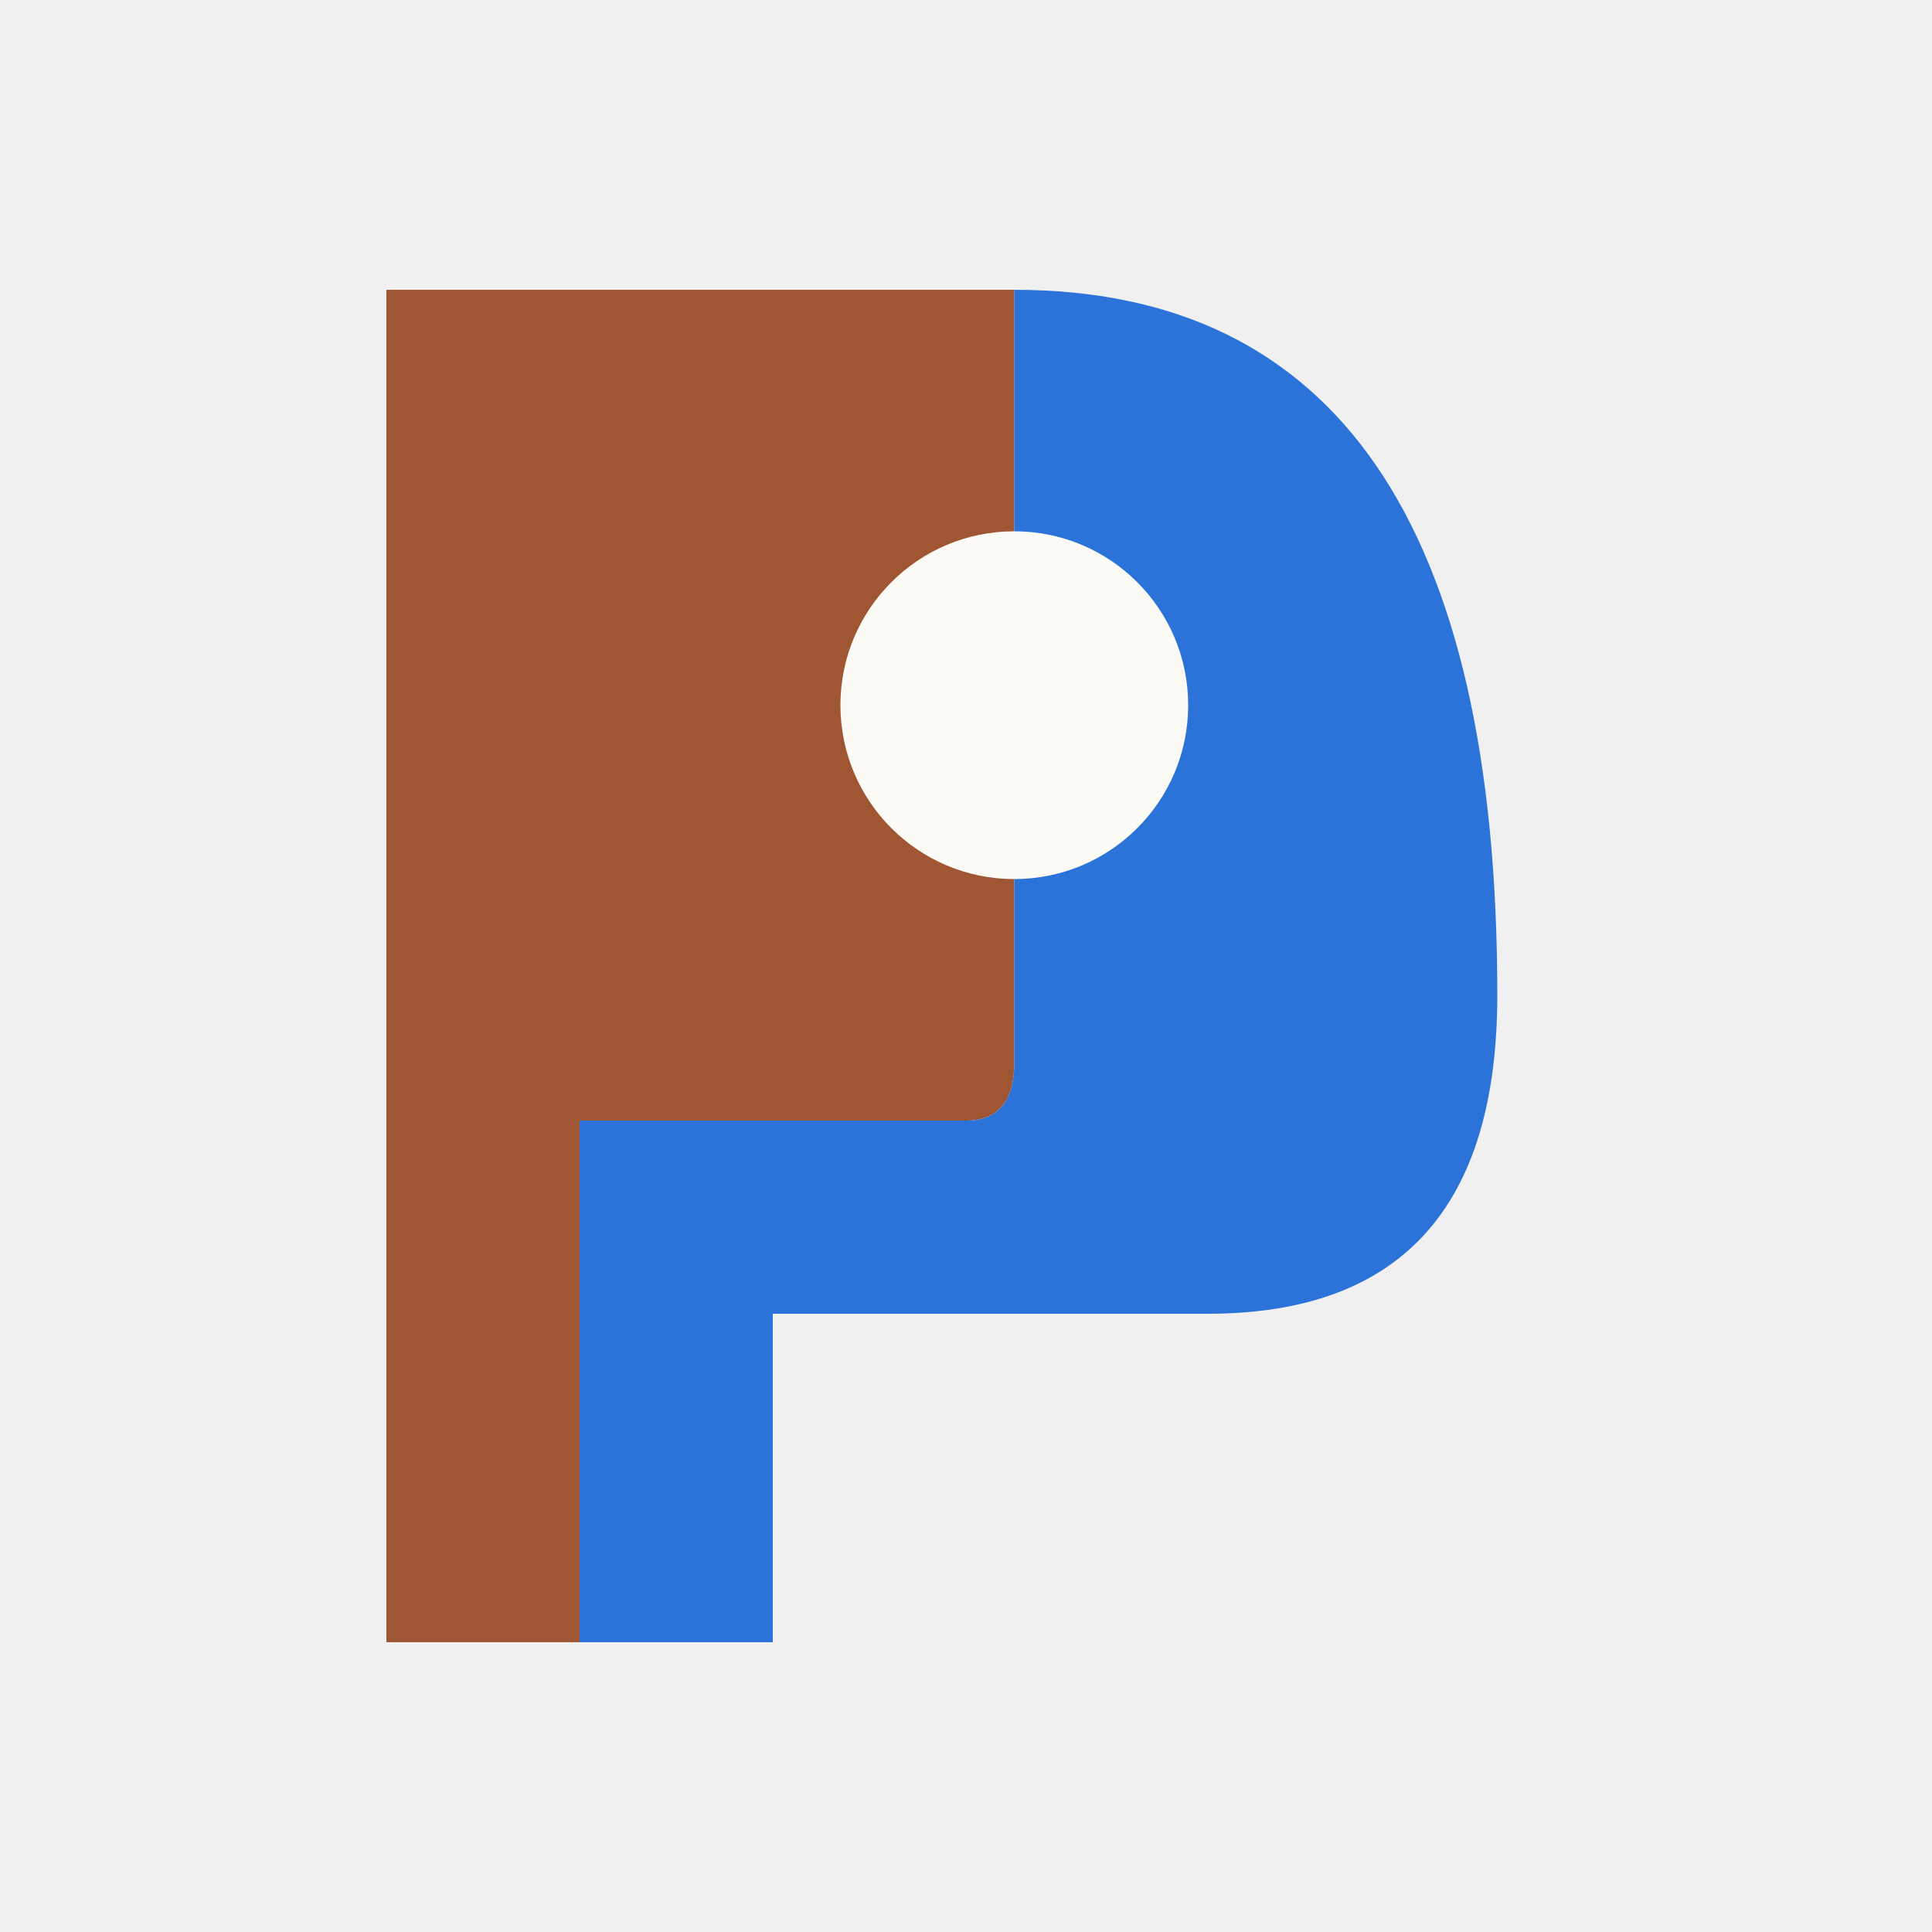
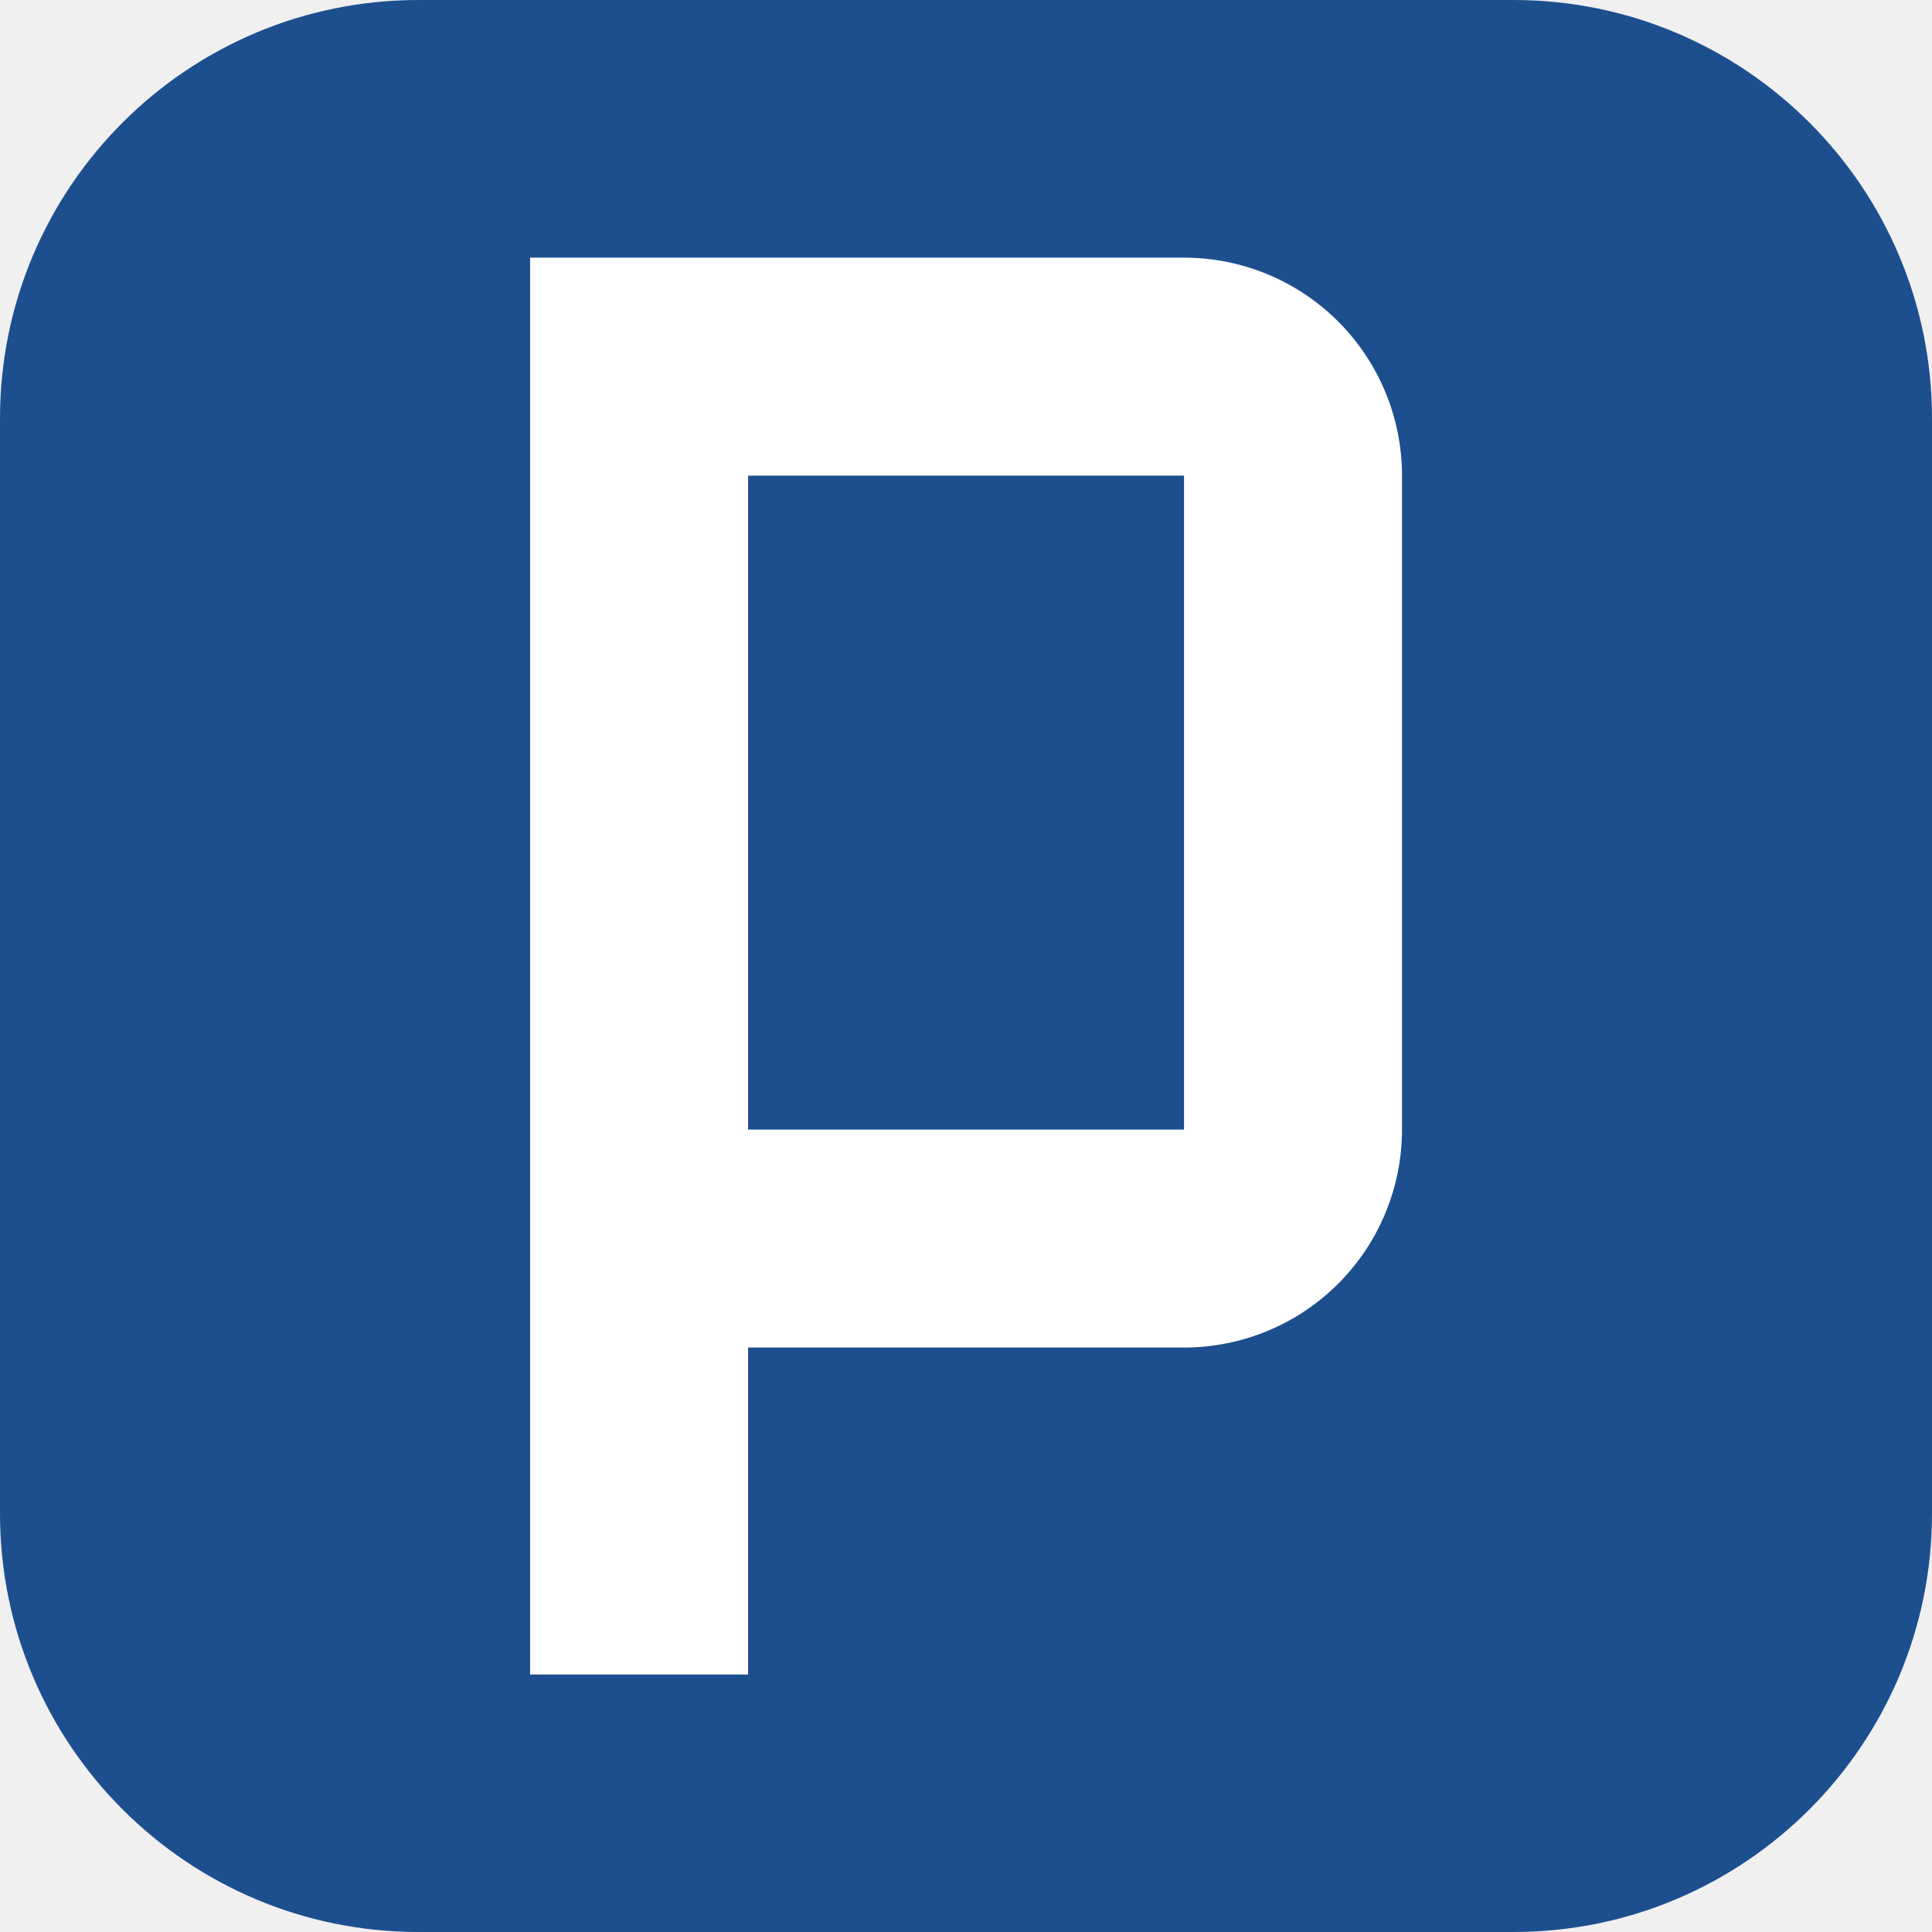
- <svg xmlns="http://www.w3.org/2000/svg" viewBox="0 0 200 200">
-   <path d="M 40 30 L 40 170 L 60 170 L 60 116 L 100 116 Q 105 116 105 110 L 105 30 Z" fill="#a05533" />
-   <path d="M 105 30 L 105 110 Q 105 116 100 116 L 60 116 L 60 170 L 80 170 L 80 136 L 125 136 Q 155 136 155 103 Q 155 30 105 30 Z" fill="#2c73d9" />
-   <circle cx="105" cy="73" fill="#fbfaf5" r="18" />
+ <svg xmlns="http://www.w3.org/2000/svg" viewBox="0 0 80 80">
+   <rect fill="#1d4f8f" height="80" rx="17.33" width="80" />
+   <g transform="translate(21.95 -2.87) scale(0.4513)">
+     <path d="M60 30C65.304 30 70.392 32.107 74.143 35.857C77.893 39.608 80 44.696 80 50V110C80 115.304 77.893 120.392 74.143 124.143C70.392 127.893 65.304 130 60 130H20V160H0V30H60ZM20 50V110H60V50H20Z" fill="#ffffff" />
+   </g>
</svg>
